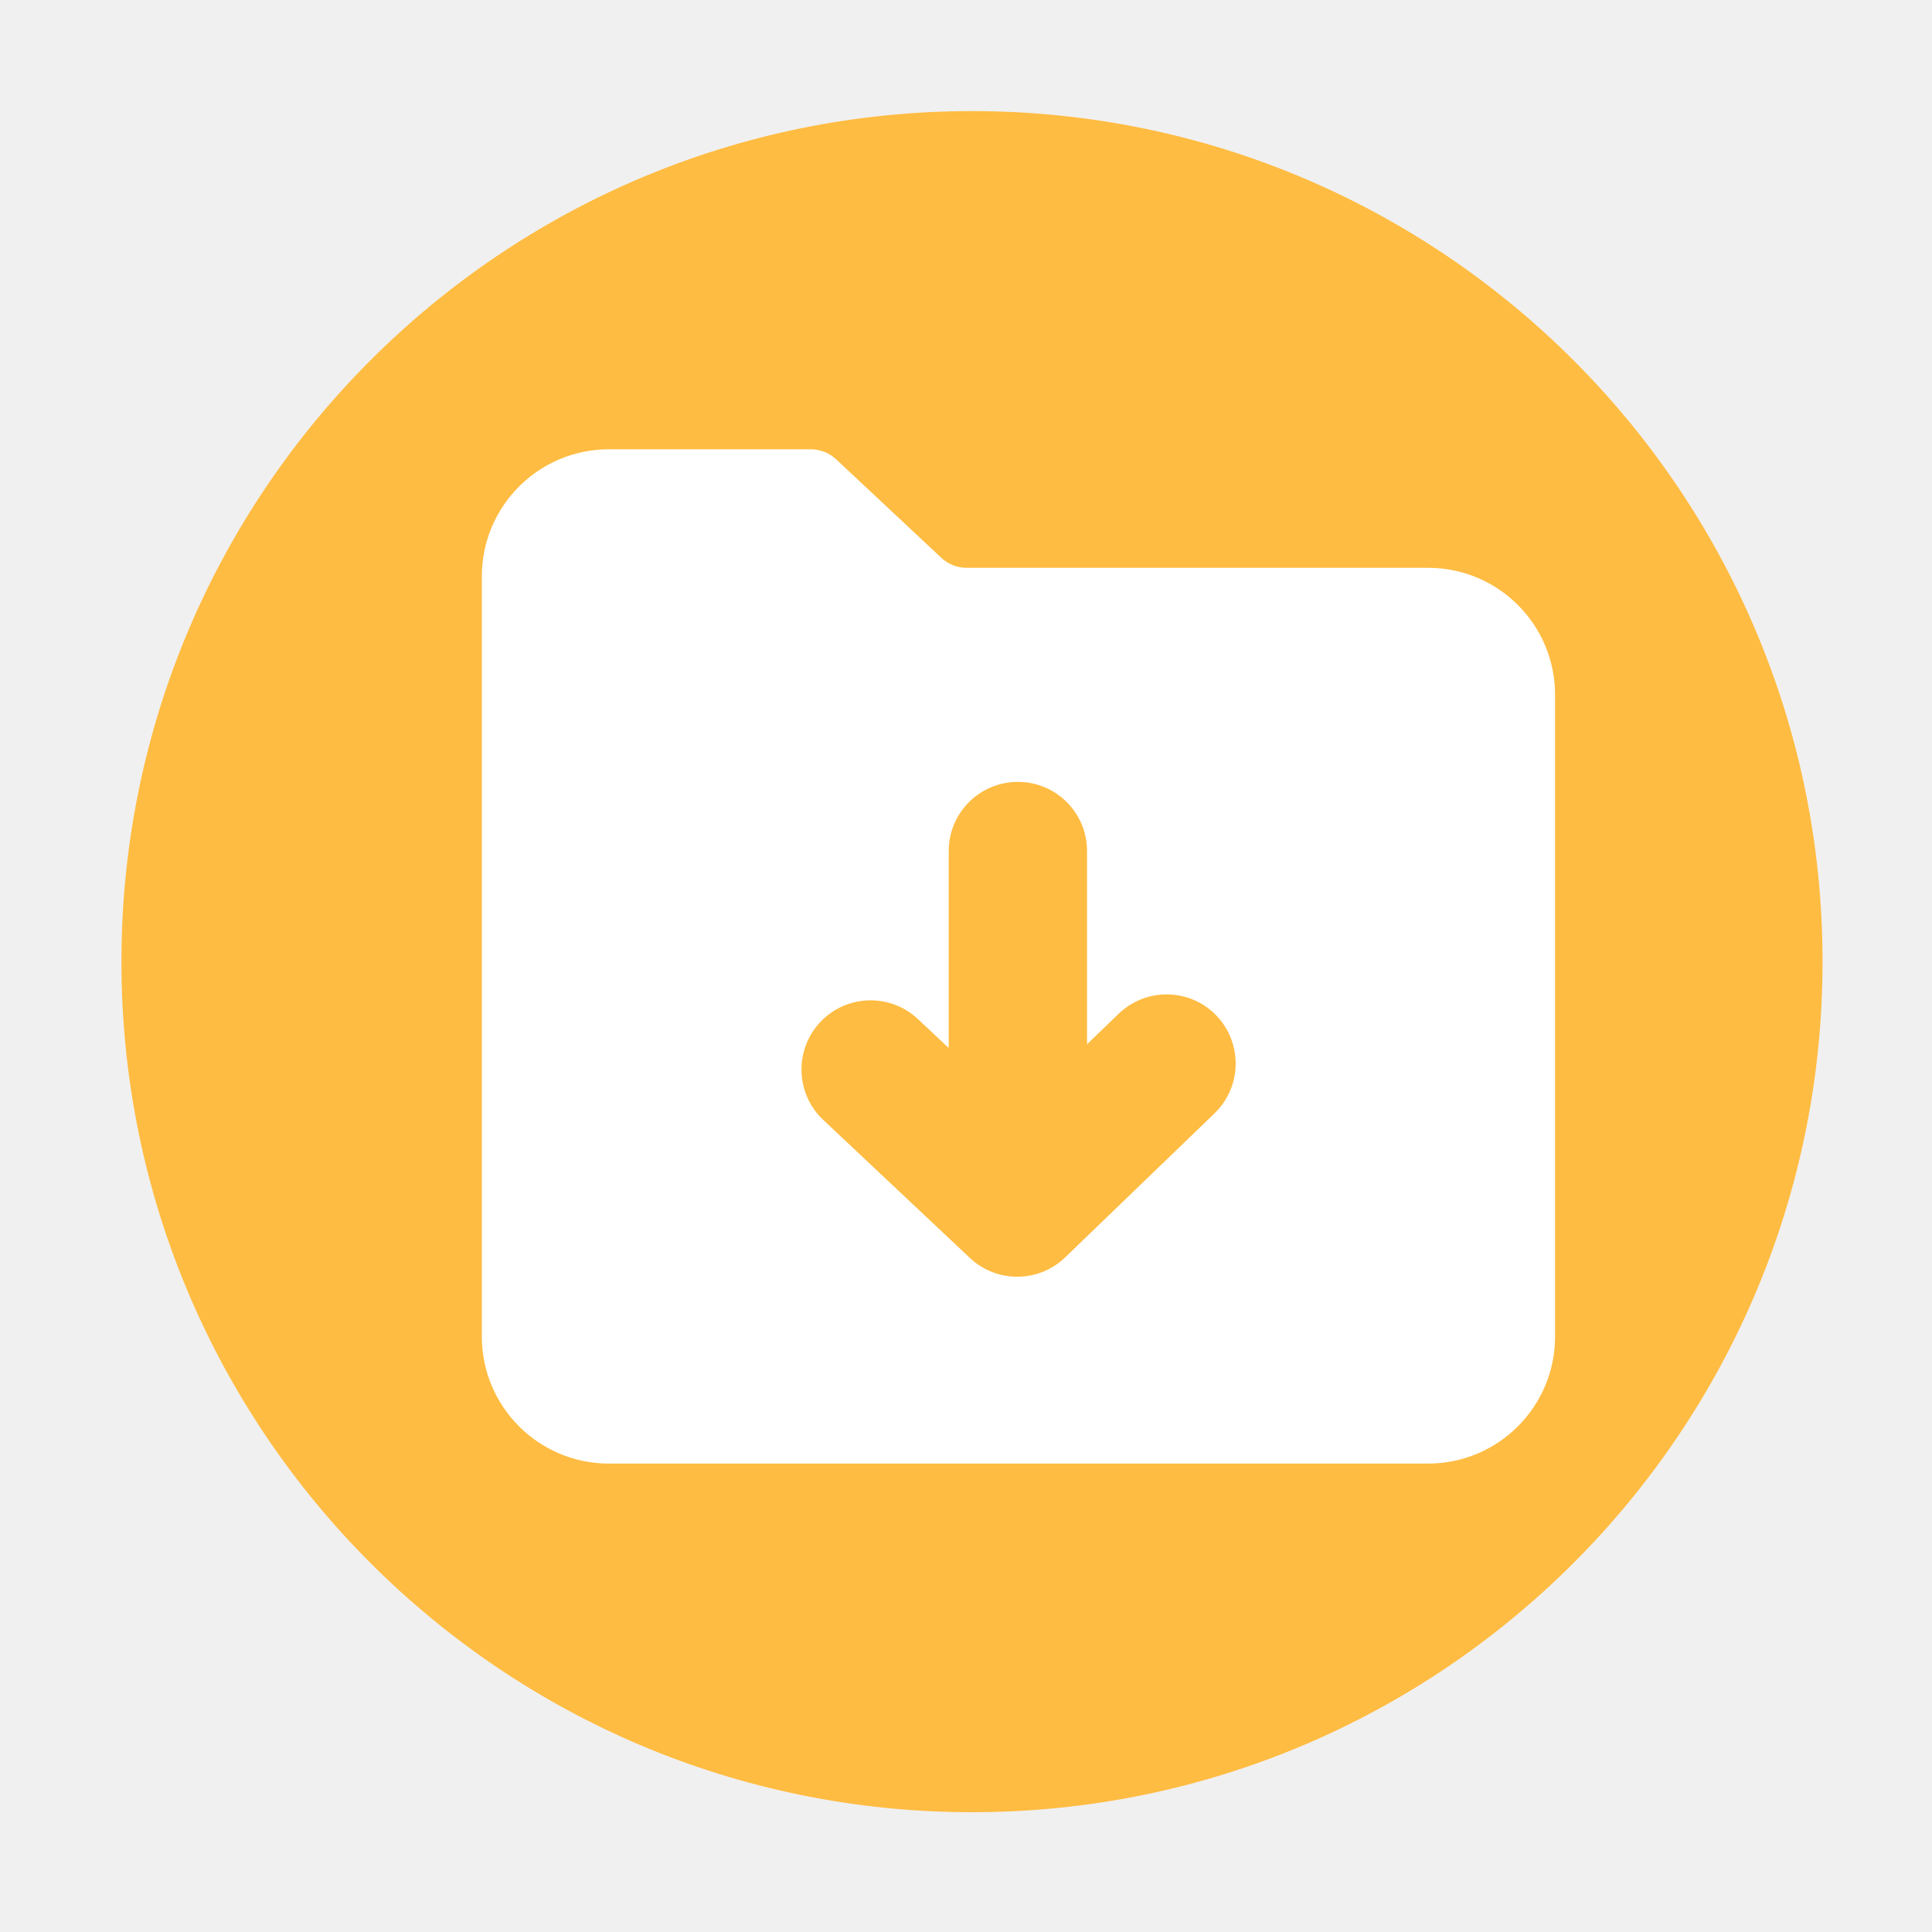
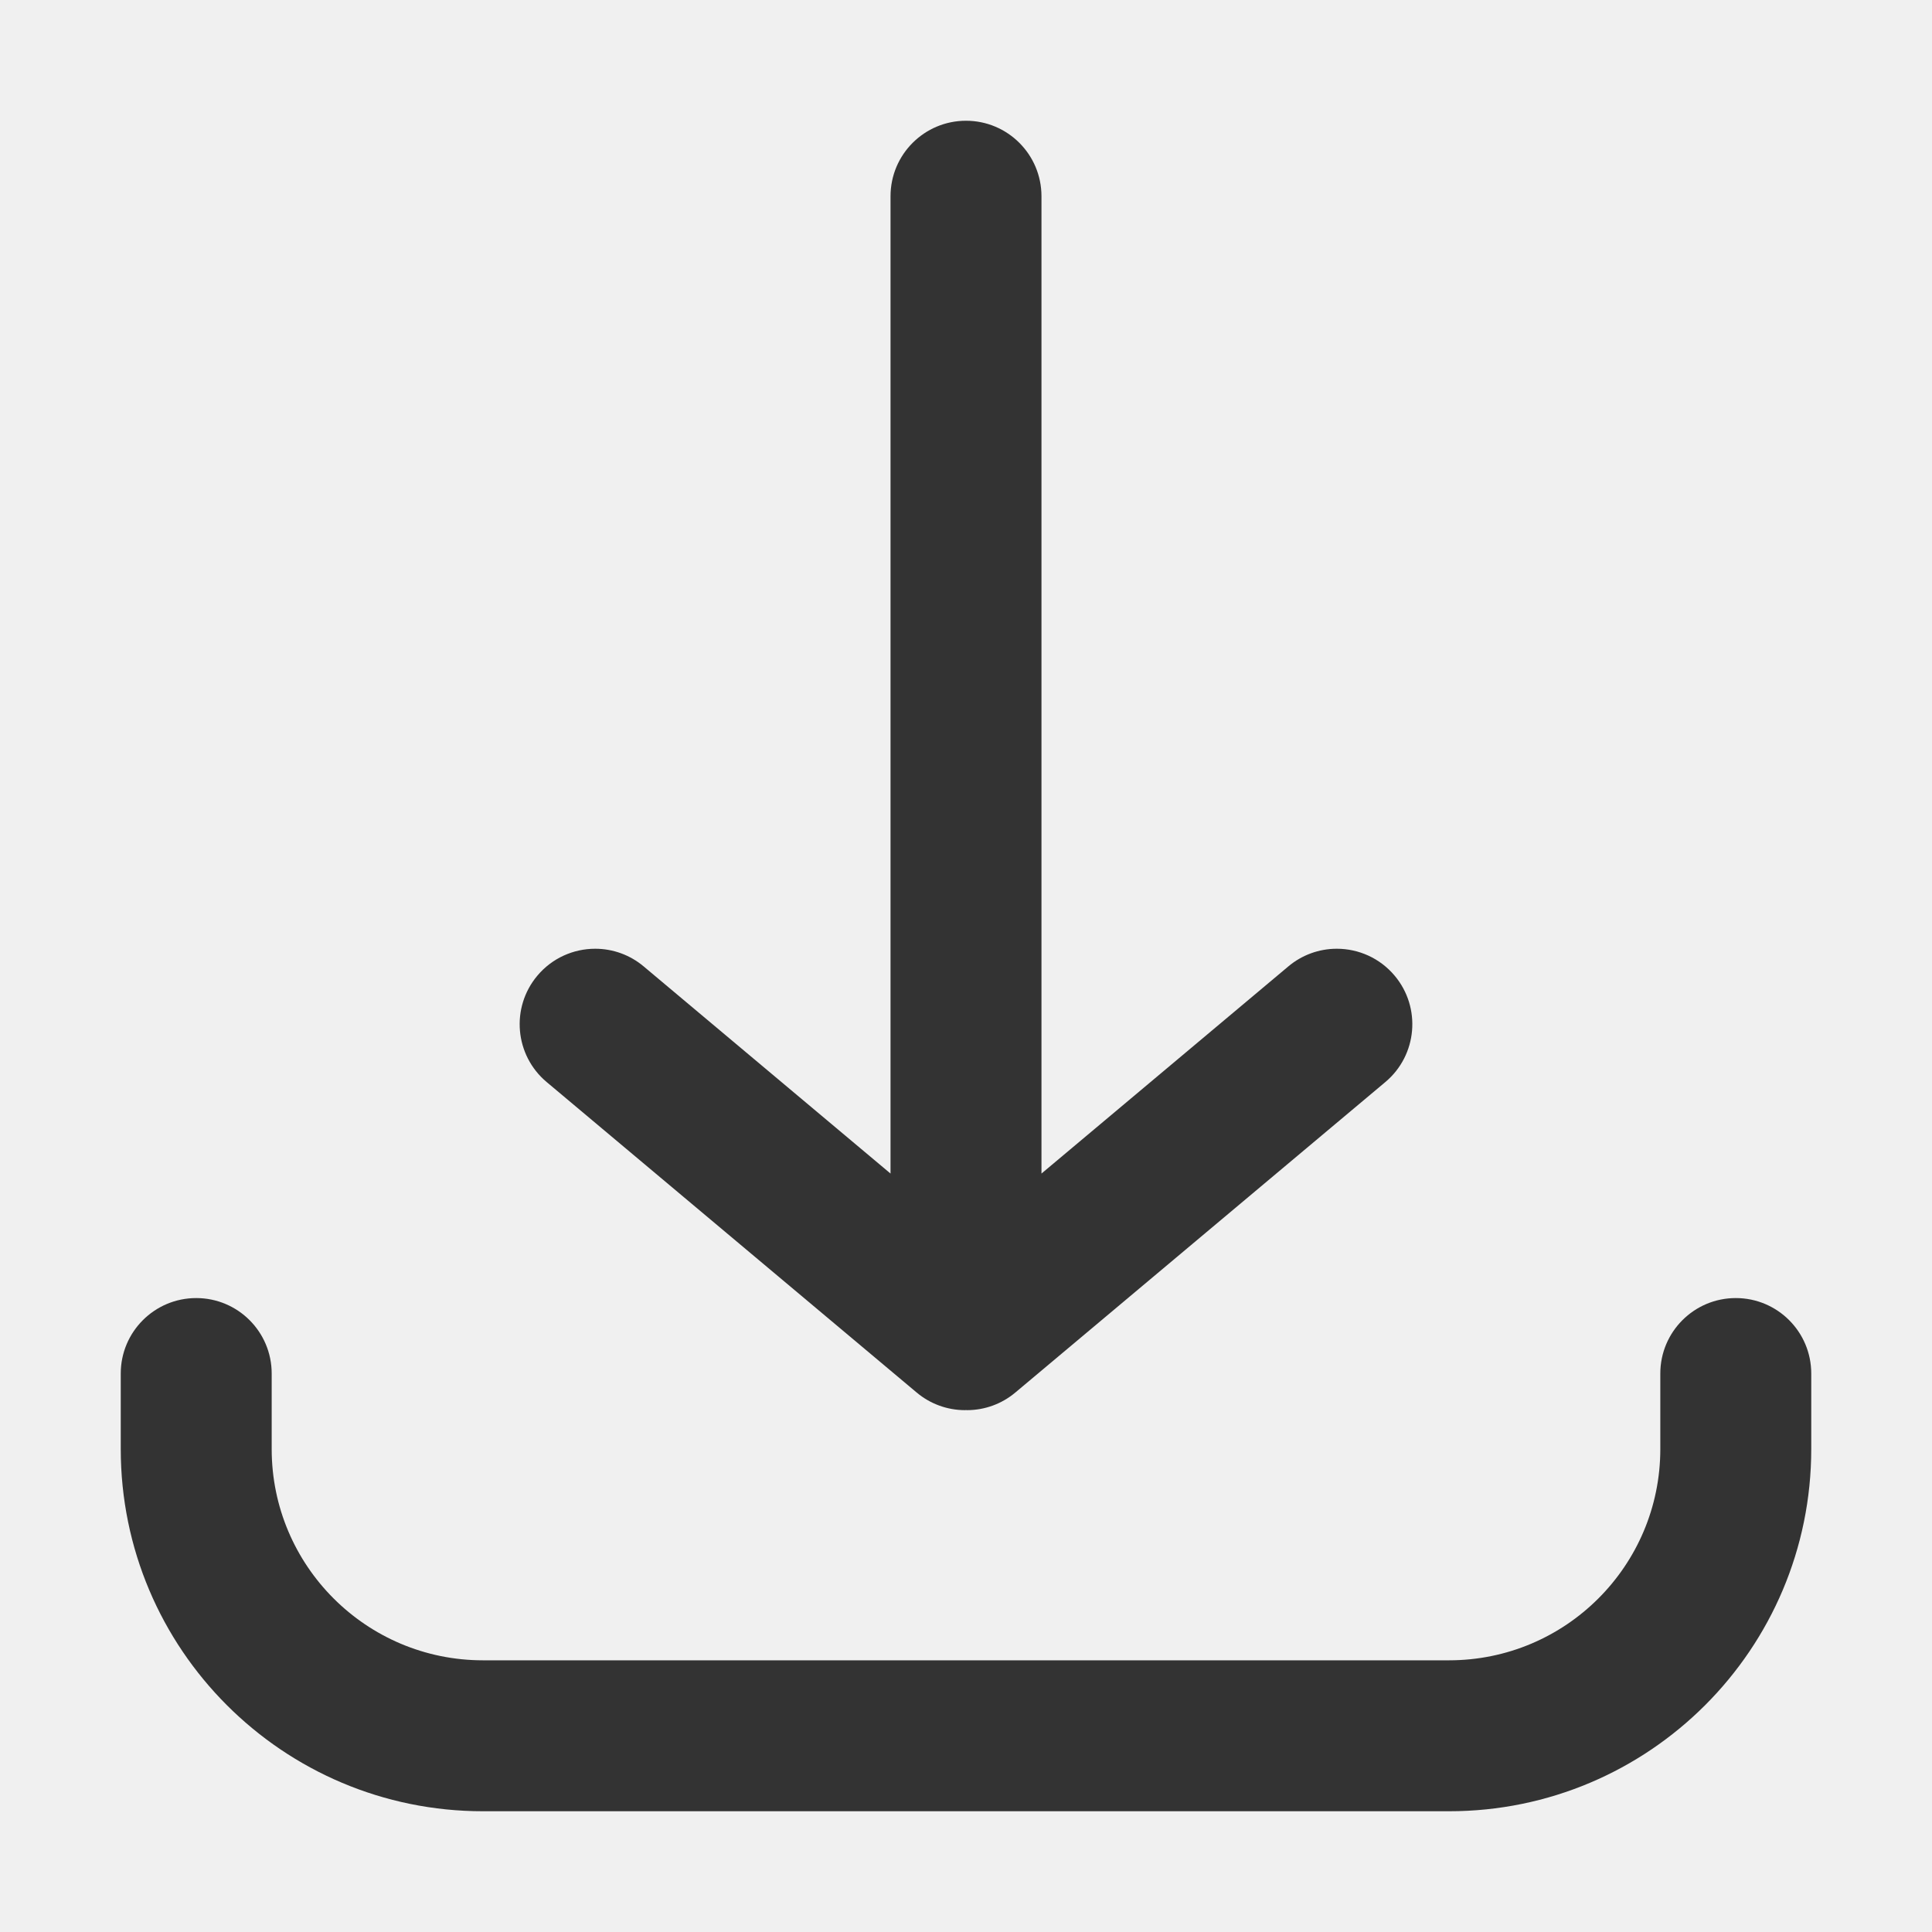
- <svg xmlns="http://www.w3.org/2000/svg" t="1646199698815" class="icon" viewBox="0 0 1024 1024" version="1.1" p-id="13399" width="32" height="32">
+ <svg xmlns="http://www.w3.org/2000/svg" t="1661414600005" class="icon" viewBox="0 0 1024 1024" version="1.1" p-id="2427" width="128" height="128">
  <defs>
-     <style type="text/css" />
+     <style type="text/css">@font-face { font-family: feedback-iconfont; src: url("//at.alicdn.com/t/font_1031158_u69w8yhxdu.woff2?t=1630033759944") format("woff2"), url("//at.alicdn.com/t/font_1031158_u69w8yhxdu.woff?t=1630033759944") format("woff"), url("//at.alicdn.com/t/font_1031158_u69w8yhxdu.ttf?t=1630033759944") format("truetype"); }
+ </style>
  </defs>
-   <path d="M515.174 509.696m-450.816 0a450.816 450.816 0 1 0 901.632 0 450.816 450.816 0 1 0-901.632 0Z" fill="#FFBC42" p-id="13400" />
-   <path d="M756.941 300.954h-244.582c-5.018 0-9.779-1.894-13.466-5.325L443.187 243.456a19.589 19.589 0 0 0-13.466-5.325h-107.008c-37.171 0-67.328 30.157-67.328 67.328v402.944c0 37.171 30.157 67.328 67.328 67.328h434.176c37.171 0 67.328-30.157 67.328-67.328V368.333c0.051-37.222-30.106-67.379-67.277-67.379z m-113.203 289.126l-79.155 76.339a36.608 36.608 0 0 1-50.534 0.307l-77.722-73.165c-14.746-13.875-15.411-37.069-1.587-51.814a36.654 36.654 0 0 1 51.814-1.587l16.282 15.309V451.072c0-20.224 16.384-36.659 36.659-36.659 20.224 0 36.659 16.384 36.659 36.659v102.4l16.742-16.128a36.557 36.557 0 0 1 25.446-10.291c9.626 0 19.2 3.738 26.368 11.213 13.978 14.592 13.568 37.786-0.973 51.814z" fill="#FFFFFF" p-id="13401" />
+   <path d="M485.833 738.05a39.834 39.834 0 0 0 25.69 9.359c0.16 0 0.317-0.049 0.478-0.051 0.16 0.002 0.316 0.051 0.477 0.051a39.841 39.841 0 0 0 25.69-9.359l196.107-164.554c16.923-14.2 19.13-39.43 4.93-56.353v-0.001c-7.912-9.429-19.246-14.289-30.662-14.289a39.844 39.844 0 0 0-25.69 9.359L552 622.012V104c0-22.092-17.908-40-40-40-22.091 0-40 17.908-40 40v518.011L341.148 512.213a39.835 39.835 0 0 0-25.69-9.359c-11.415 0.001-22.752 4.861-30.663 14.29-14.2 16.923-11.992 42.152 4.931 56.353L485.833 738.05z" fill="#333333" p-id="2428" />
+   <path d="M920 688c-22.092 0-40 17.908-40 40v40c0 61.855-50.145 112-112 112H256c-61.855 0-112-50.145-112-112v-40c0-22.092-17.908-40-40-40s-40 17.908-40 40v40c0 106.038 85.961 192 192 192h512c106.039 0 192-85.962 192-192v-40c0-22.092-17.908-40-40-40z" fill="#333333" p-id="2429" />
</svg>
